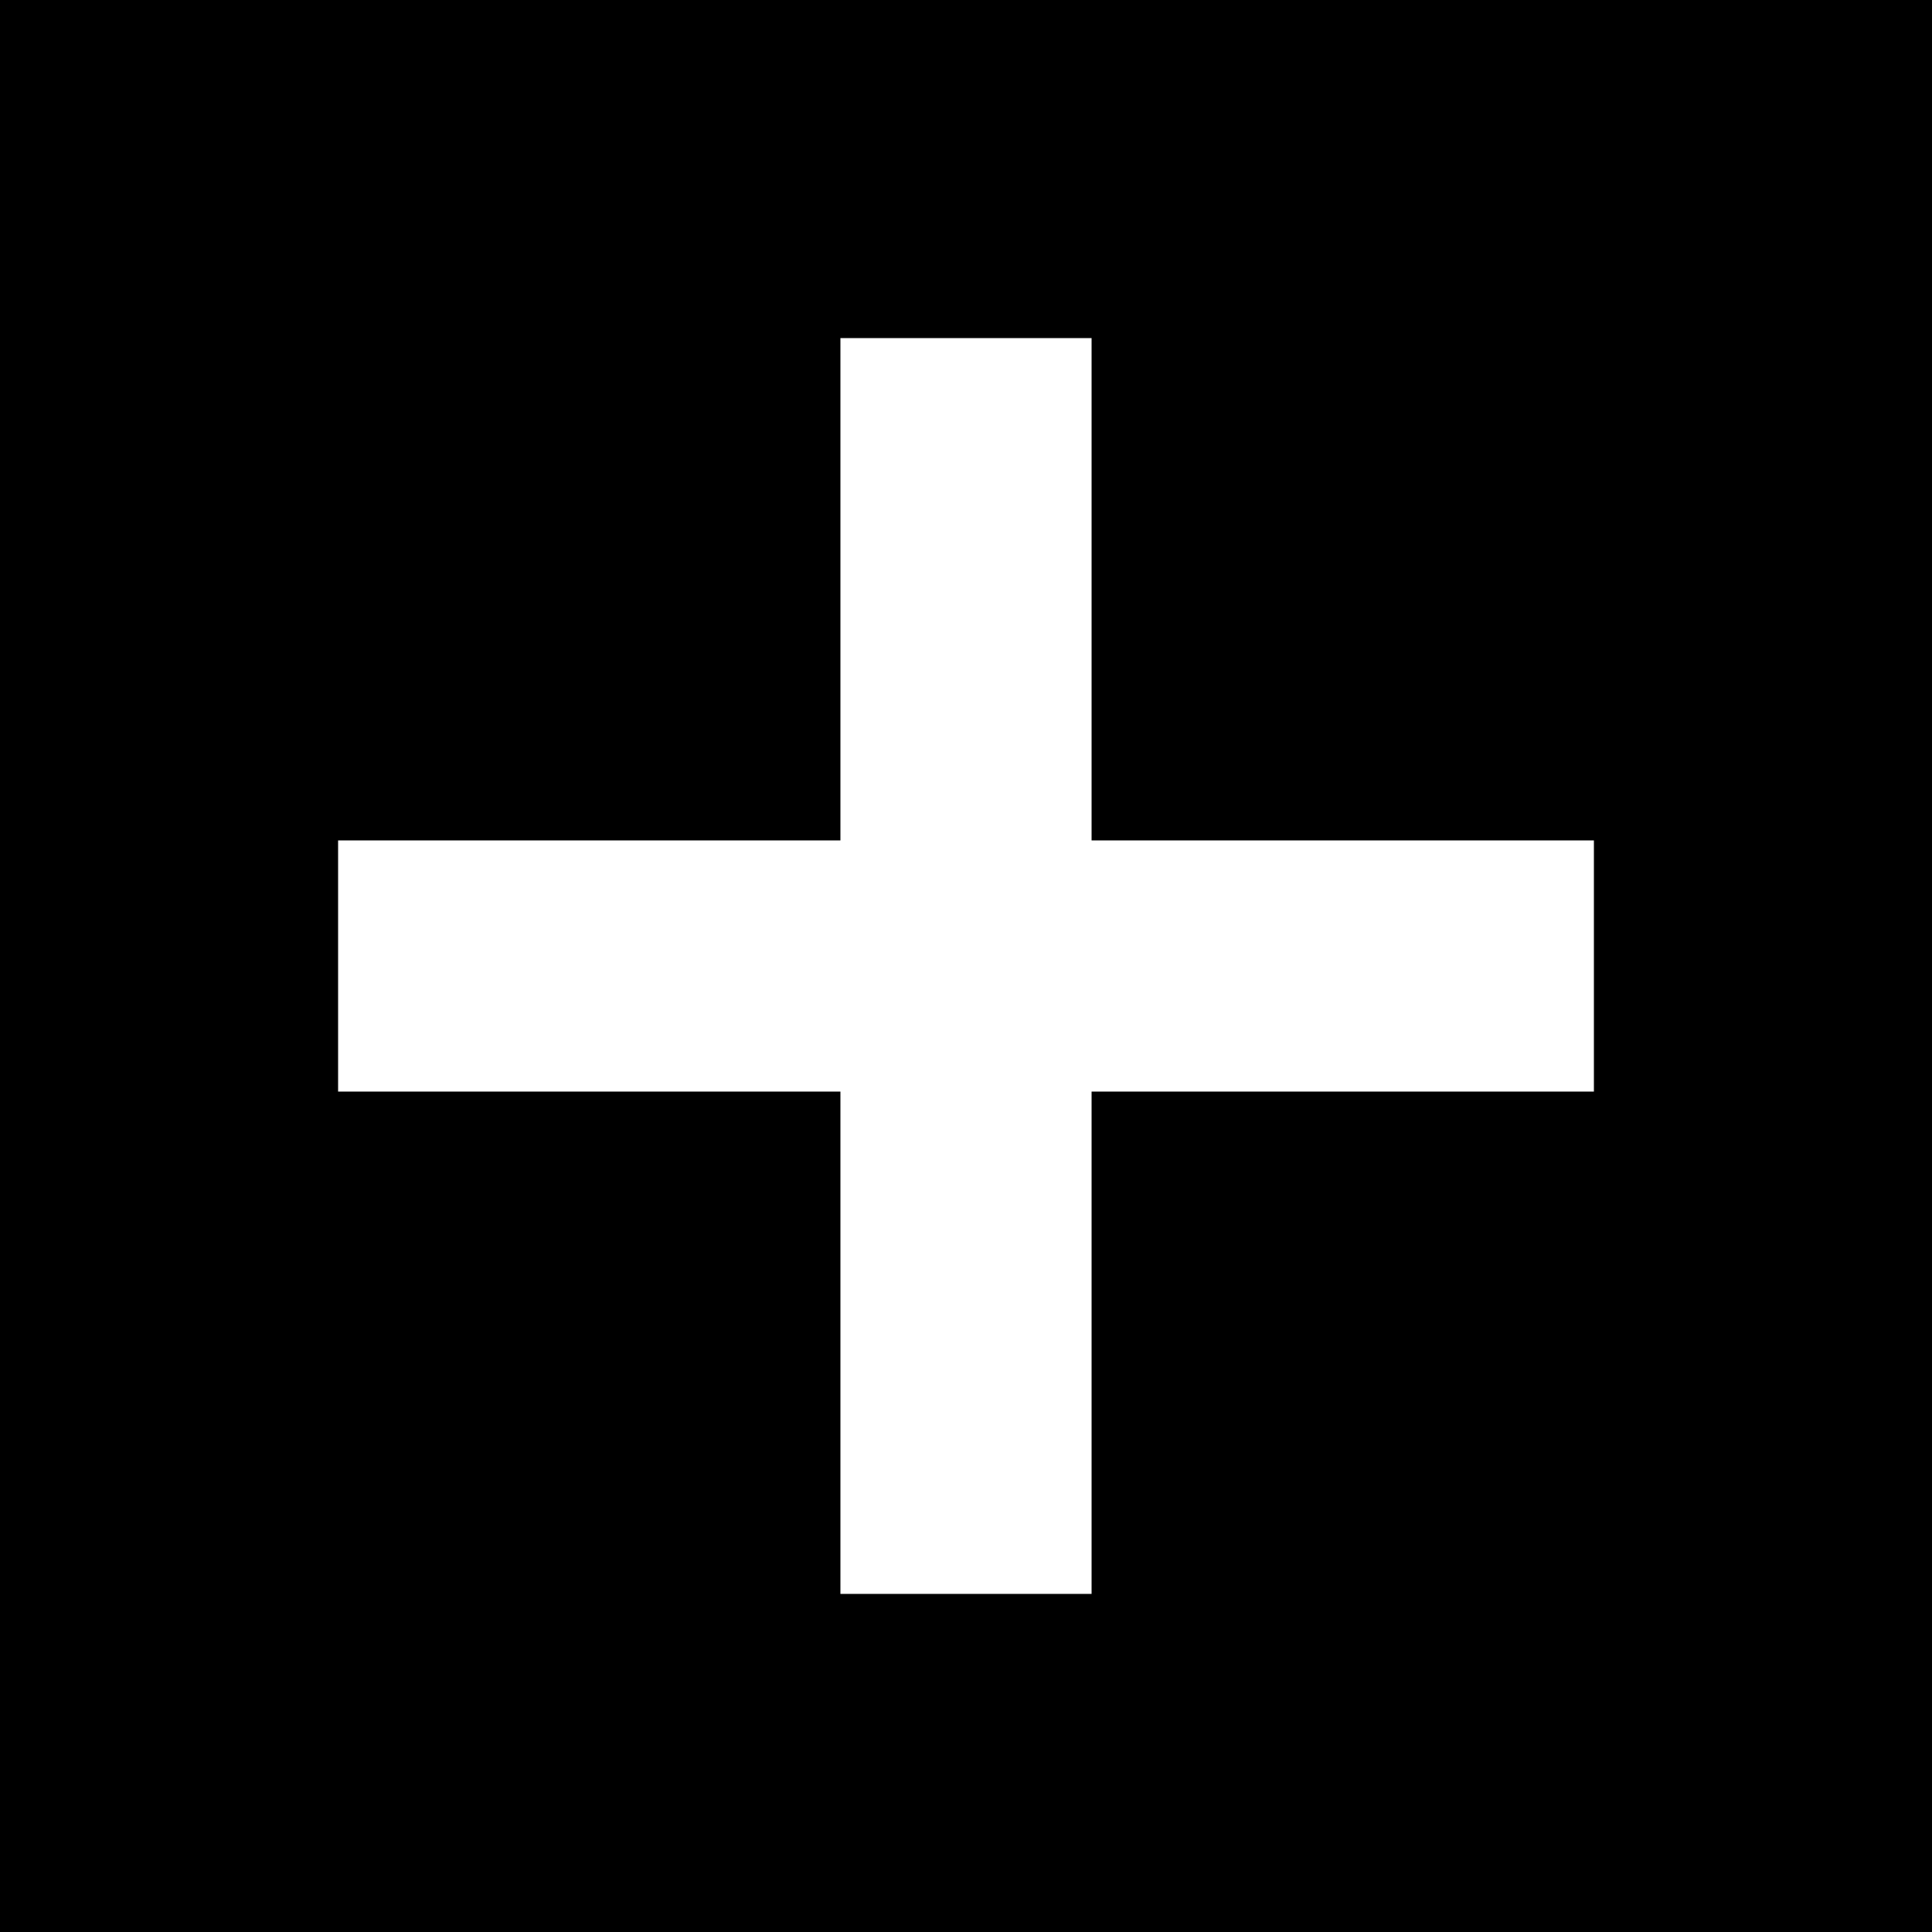
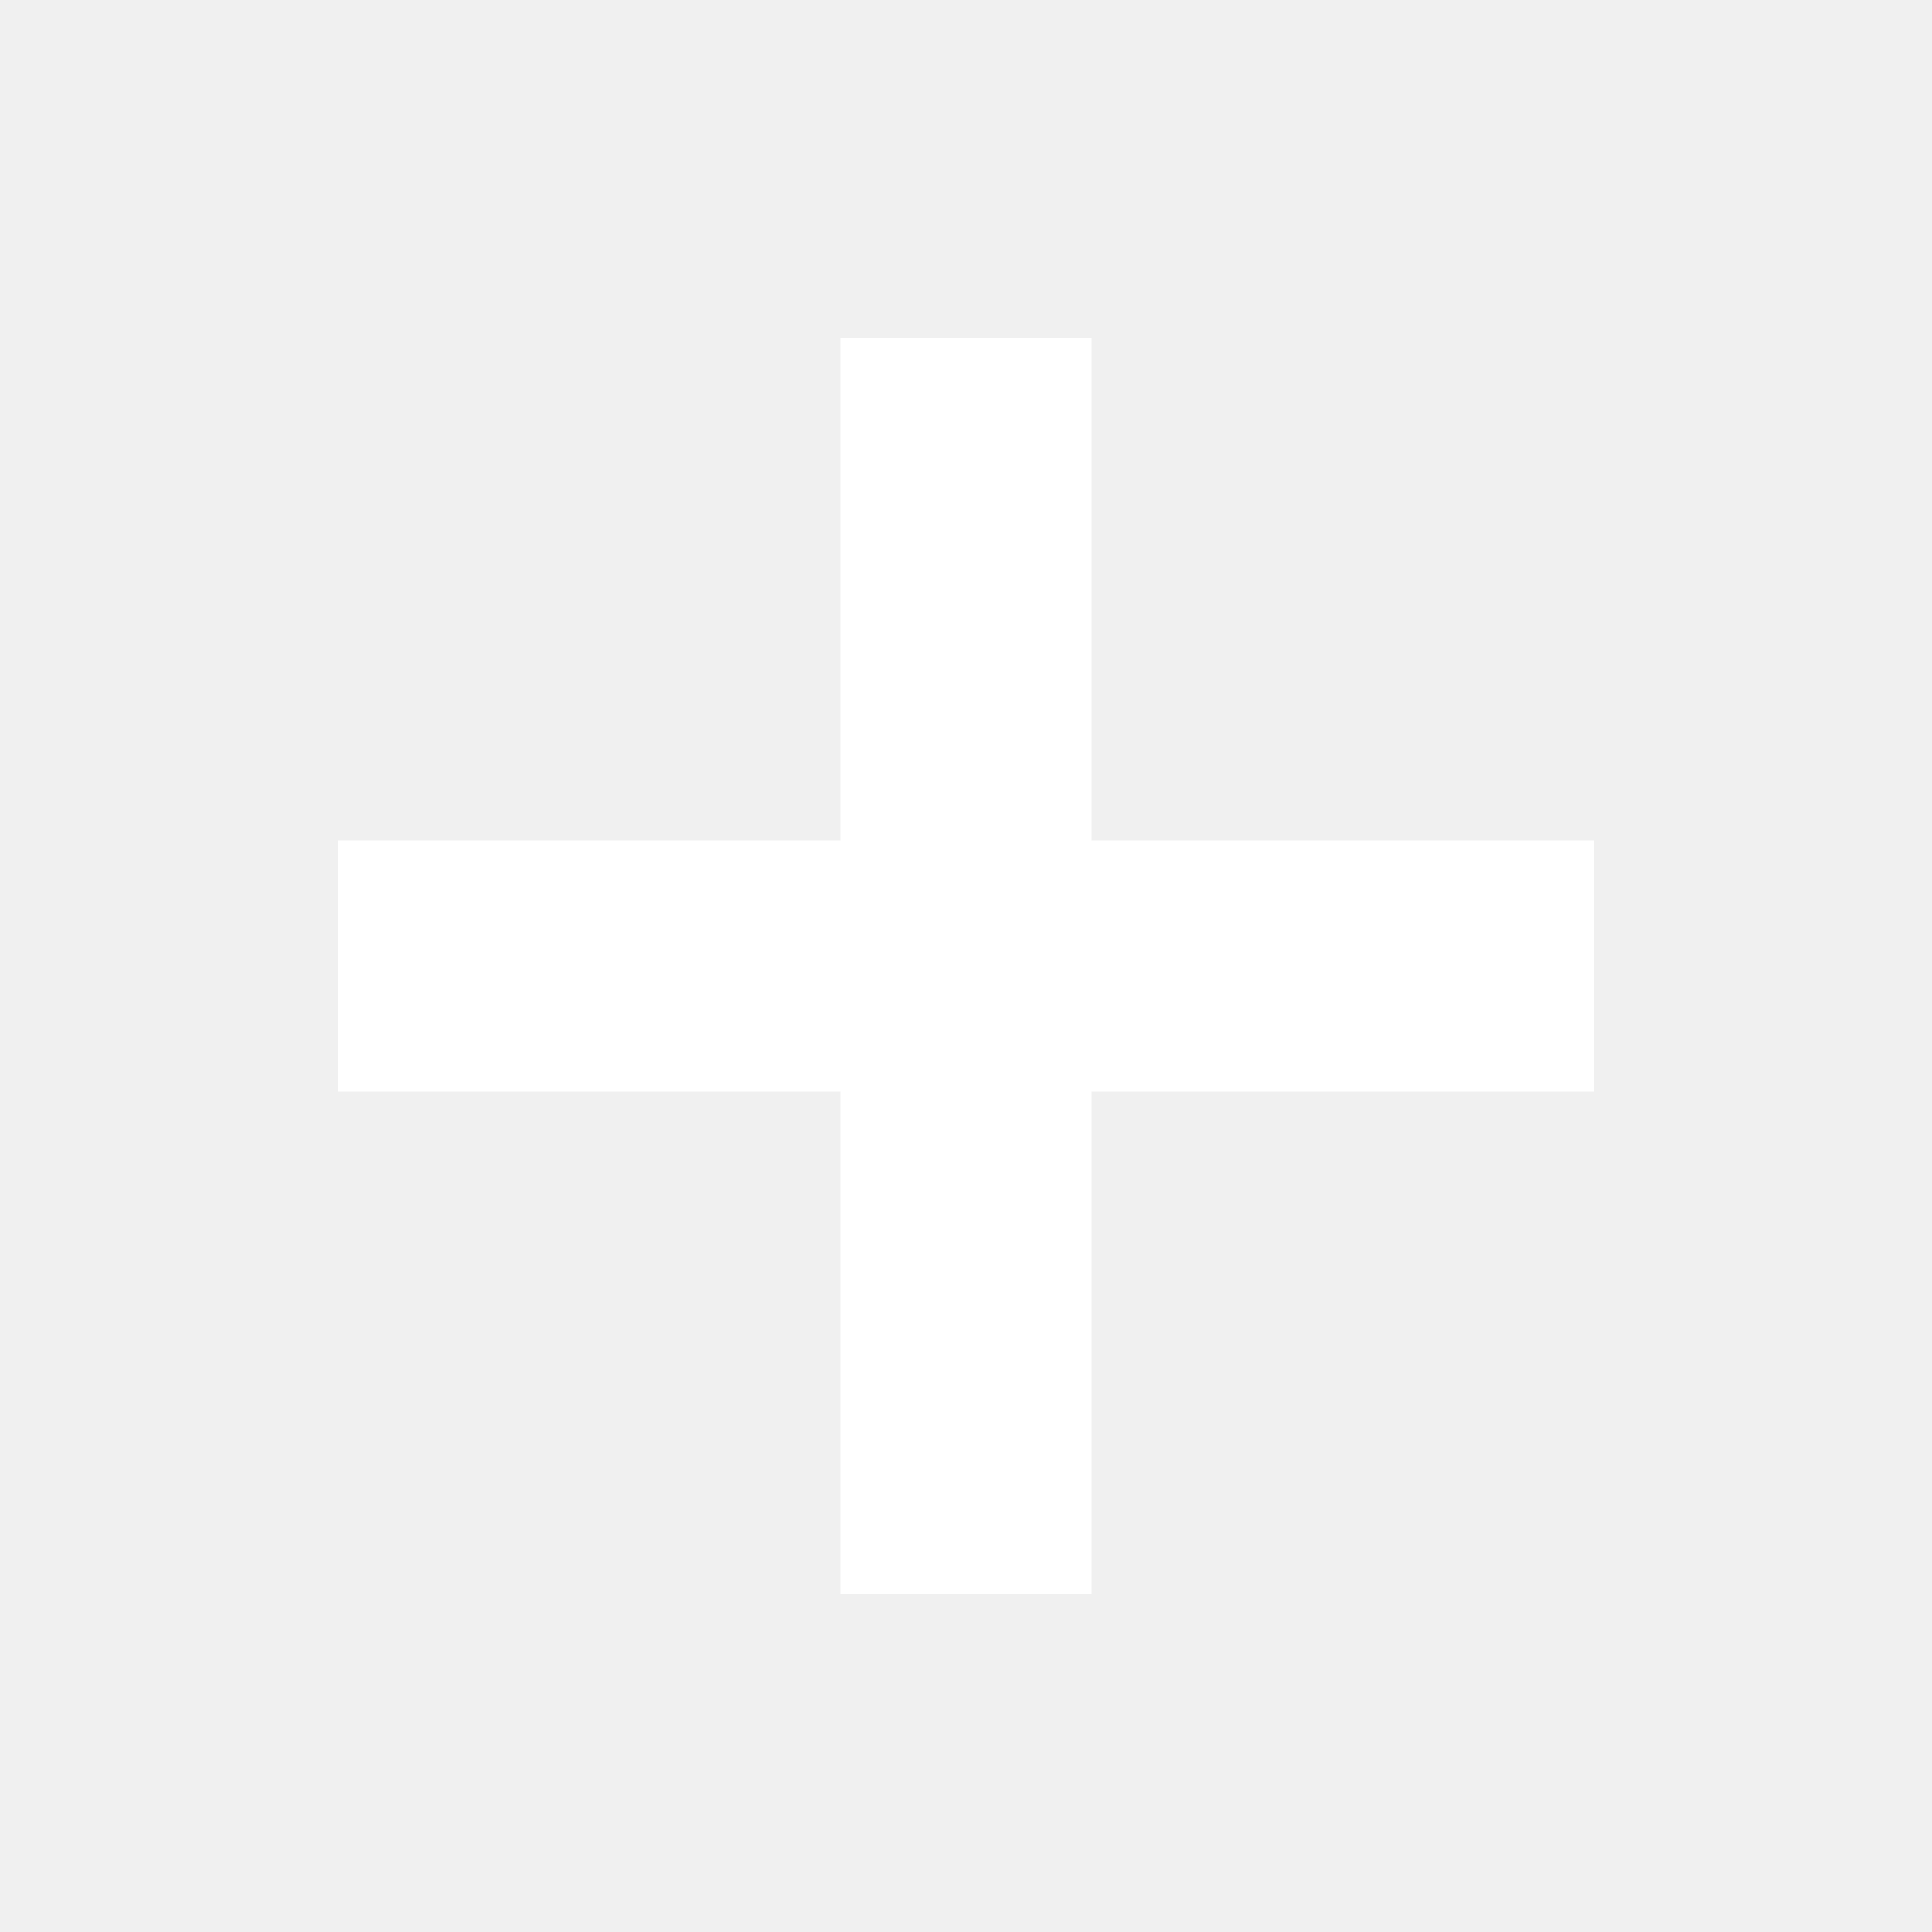
- <svg xmlns="http://www.w3.org/2000/svg" version="1.2" baseProfile="tiny" id="Layer_1" x="0px" y="0px" viewBox="0 0 20 20" xml:space="preserve">
-   <rect x="0" y="0" width="20" height="20" />
-   <polygon fill="#FFFFFF" points="16.5,11.3 11.3,11.3 11.3,16.5 8.7,16.5 8.7,11.3 3.5,11.3 3.5,8.7 8.7,8.7 8.7,3.5 11.3,3.5   11.3,8.7 16.5,8.7 " />
+ <svg xmlns="http://www.w3.org/2000/svg" version="1.2" id="Layer_1" x="0px" y="0px" viewBox="0 0 20 20" xml:space="preserve">
+   <defs id="defs9" />
+   <polygon fill="#FFFFFF" points="16.5,11.3 11.3,11.3 11.3,16.5 8.7,16.5 8.7,11.3 3.5,11.3 3.5,8.7 8.7,8.7 8.7,3.5 11.3,3.5   11.3,8.7 16.5,8.7 " id="polygon5" />
</svg>
